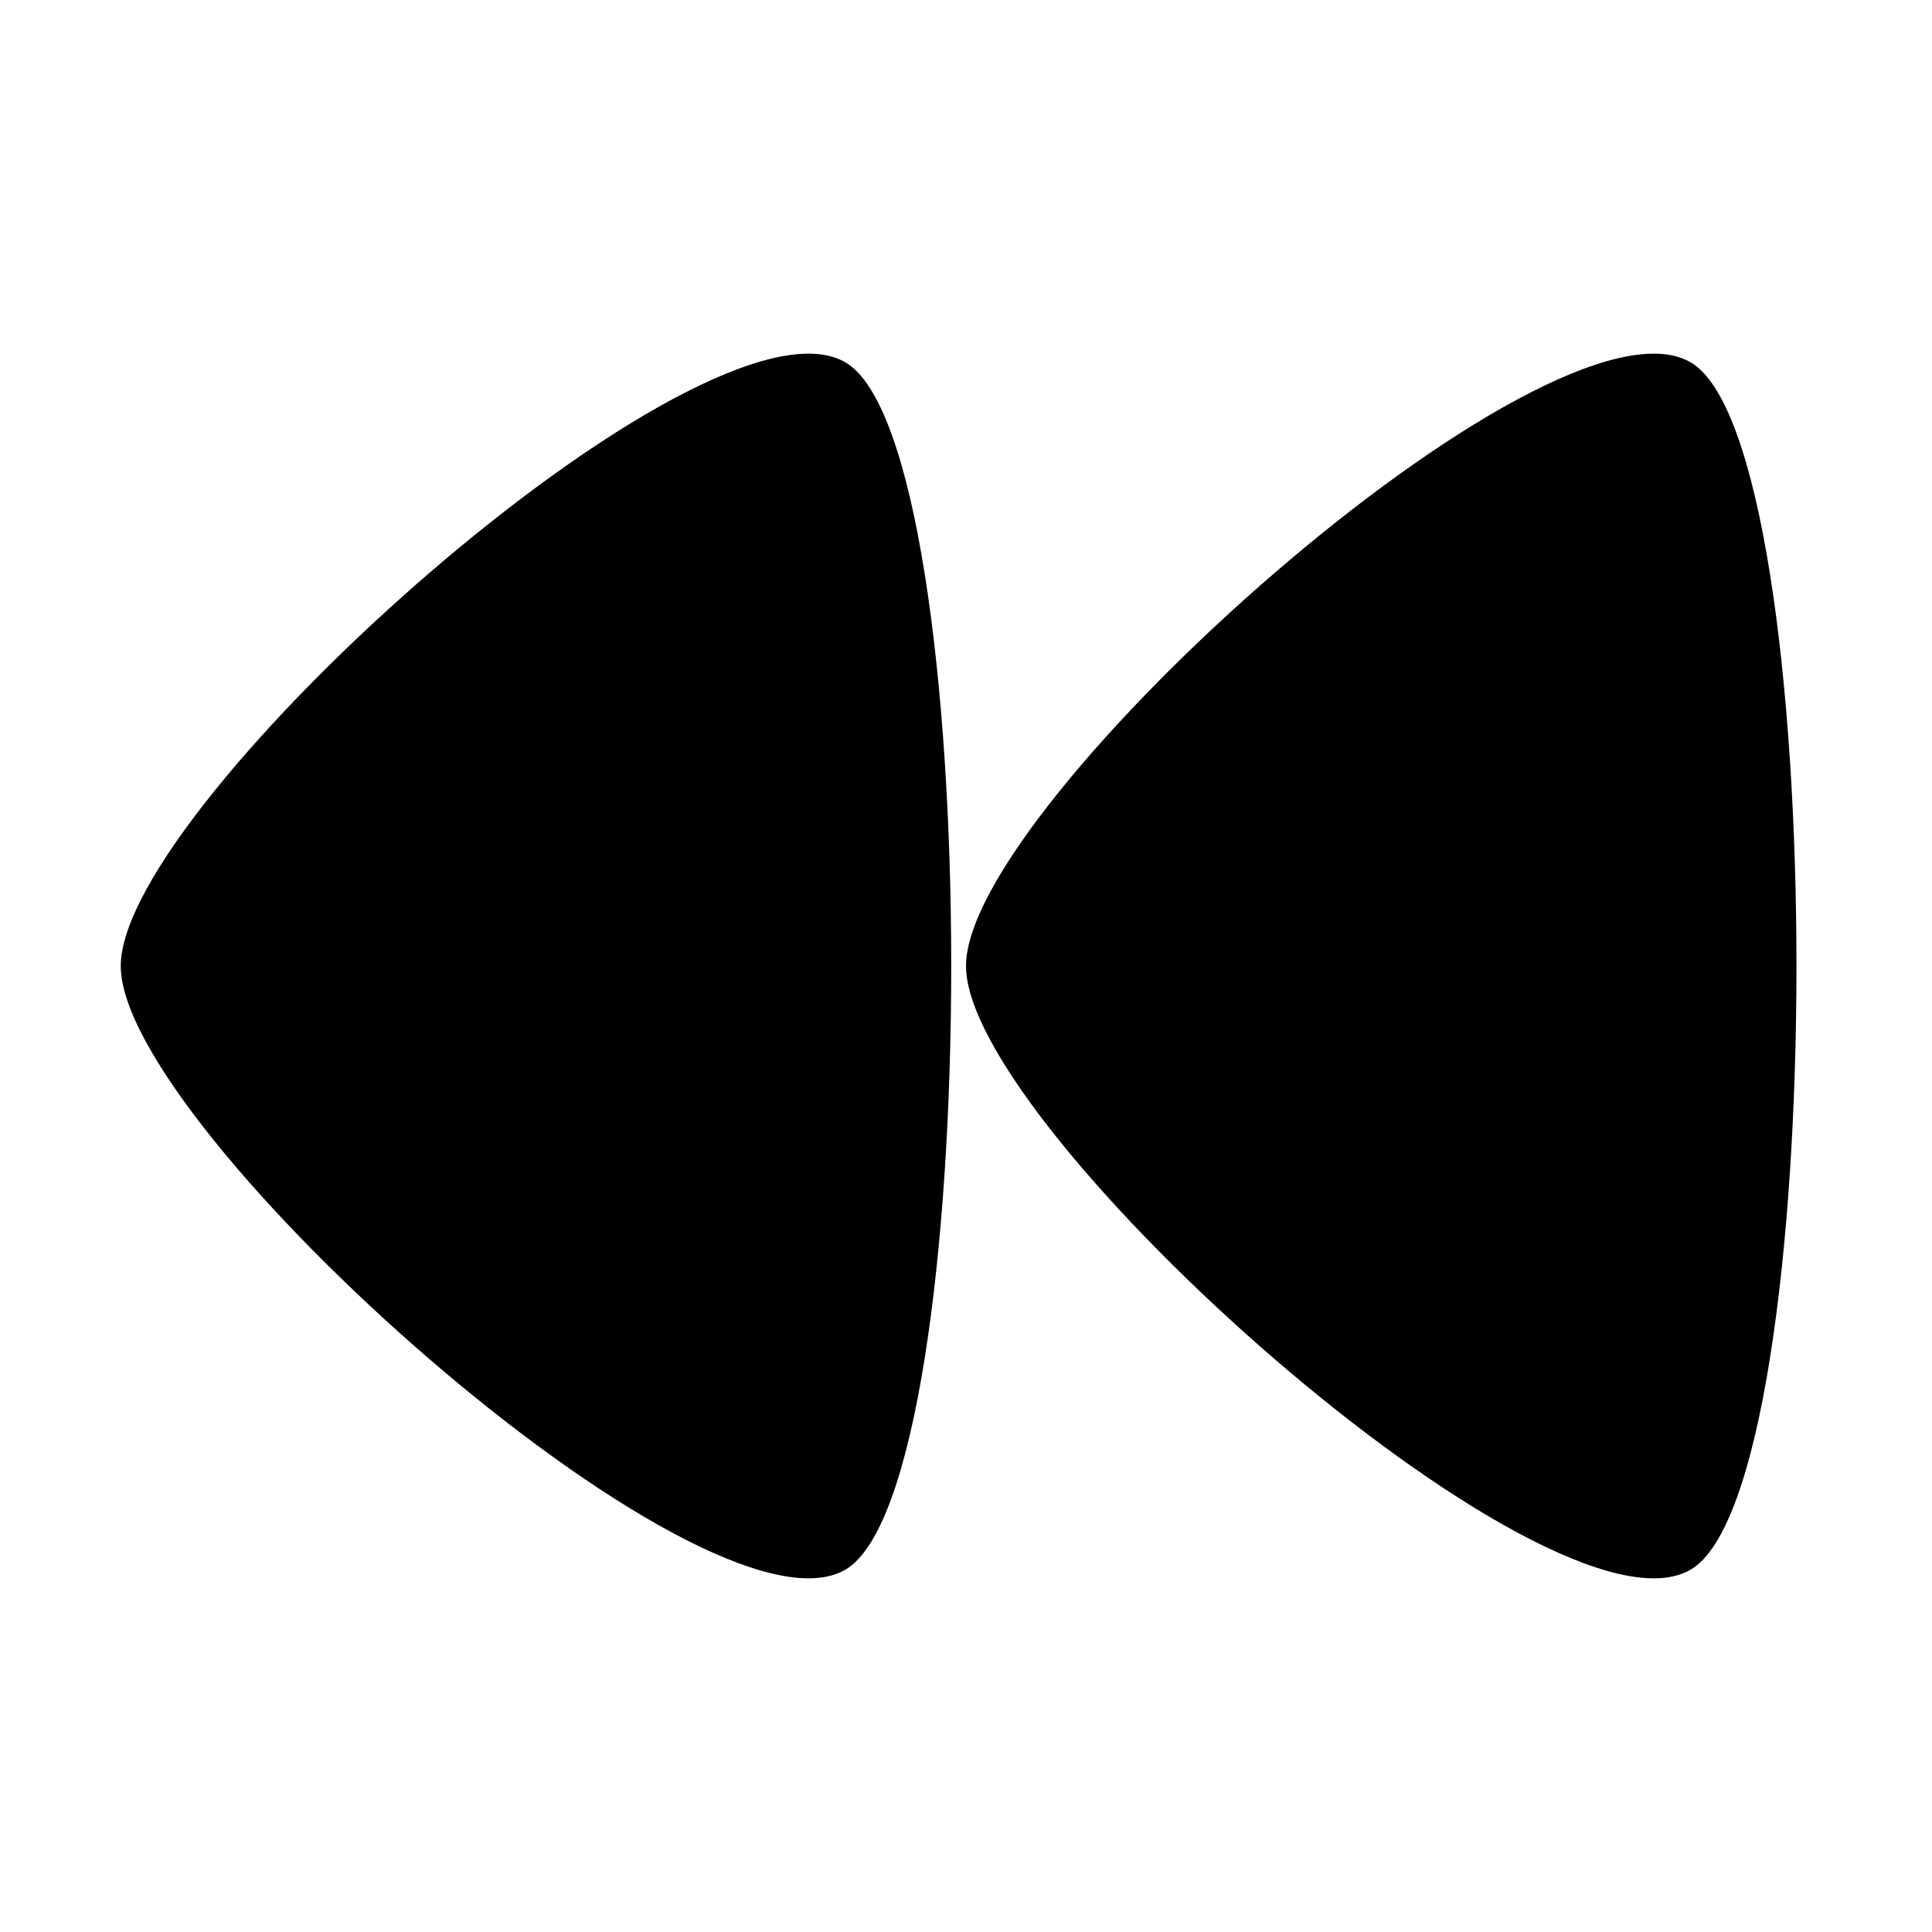
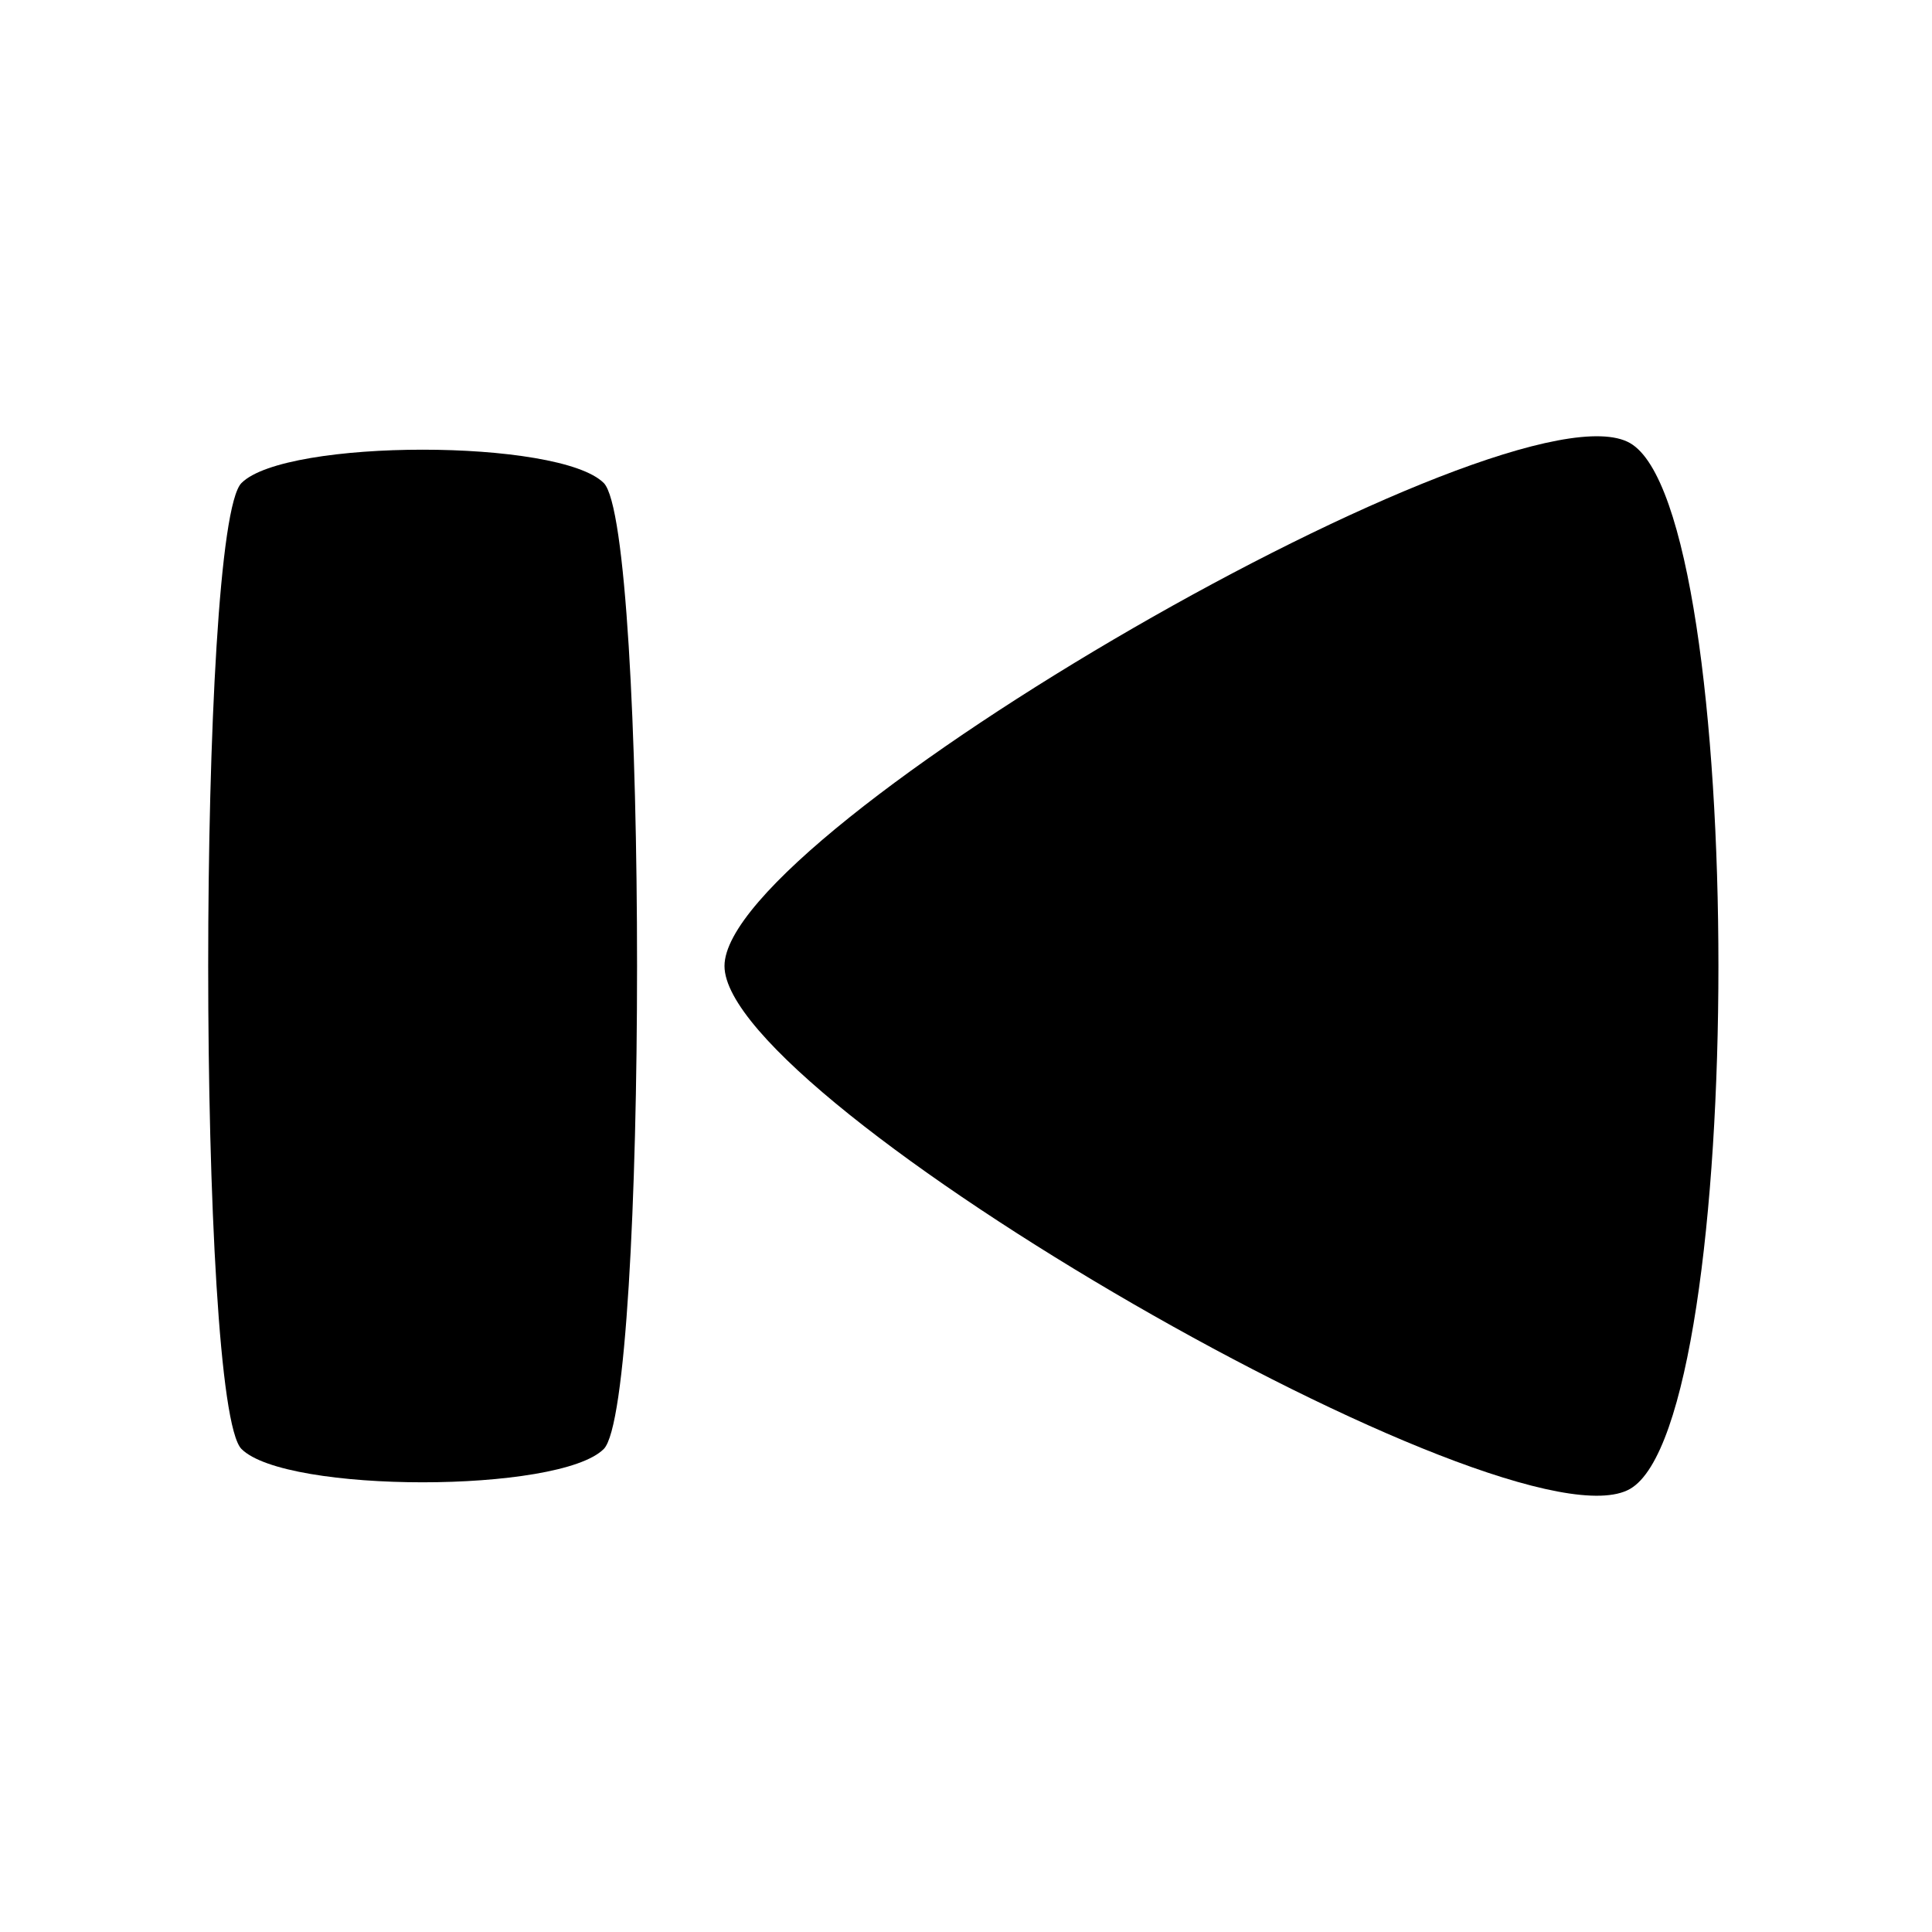
<svg xmlns="http://www.w3.org/2000/svg" width="128" height="128" id="svg2" version="1.1">
  <defs id="defs4">
    <pattern patternUnits="userSpaceOnUse" width="72" height="112" patternTransform="translate(64,916.3622)" id="pattern3607">
      <path style="fill:#000000;fill-opacity:1;stroke:#000000;stroke-width:16;stroke-linecap:round;stroke-linejoin:round;stroke-miterlimit:4;stroke-opacity:1;stroke-dasharray:none" d="M 8,56 48,8 64,8 24,56 l 40,48 -16,0 L 8,56 z" id="path3602" />
    </pattern>
  </defs>
  <g id="layer1" transform="translate(0,-924.3622)">
-     <path transform="translate(-8,924.3622)" style="fill:#000000;fill-opacity:1;fill-rule:nonzero;stroke:none" d="M 16,64 C 16,53.192 54.64,18.596 64,24 c 9.36,5.404 9.36,74.596 0,80 -9.36,5.404 -48,-29.192 -48,-40 z" id="path4861" />
-     <path id="path4866" d="m 64,988.362 c 10e-7,-10.808 38.64,-45.404 48,-40 9.36,5.404 9.36,74.596 0,80 -9.36,5.404 -48,-29.192 -48,-40 z" style="fill:#000000;fill-opacity:1;fill-rule:nonzero;stroke:none" />
+     <path style="fill:#000000;fill-opacity:1;fill-rule:nonzero;stroke:none" id="path3636" d="m 24,64 c 0,-9.007 52.2,-39.144 60,-34.641 7.8,4.503 7.8,64.779 -4e-6,69.282 C 76.2,103.144 24,73.007 24,64 z" transform="translate(24,924.3622)" />
+     <path style="fill:#000000;fill-opacity:1;fill-rule:nonzero;stroke:none" d="m 16,956.362 c 2.942,-2.942 21.058,-2.942 24,0 2.942,2.942 2.942,61.058 0,64 -2.942,2.942 -21.058,2.942 -24,0 -2.942,-2.942 -2.942,-61.058 0,-64 z" id="path3640" />
  </g>
</svg>
